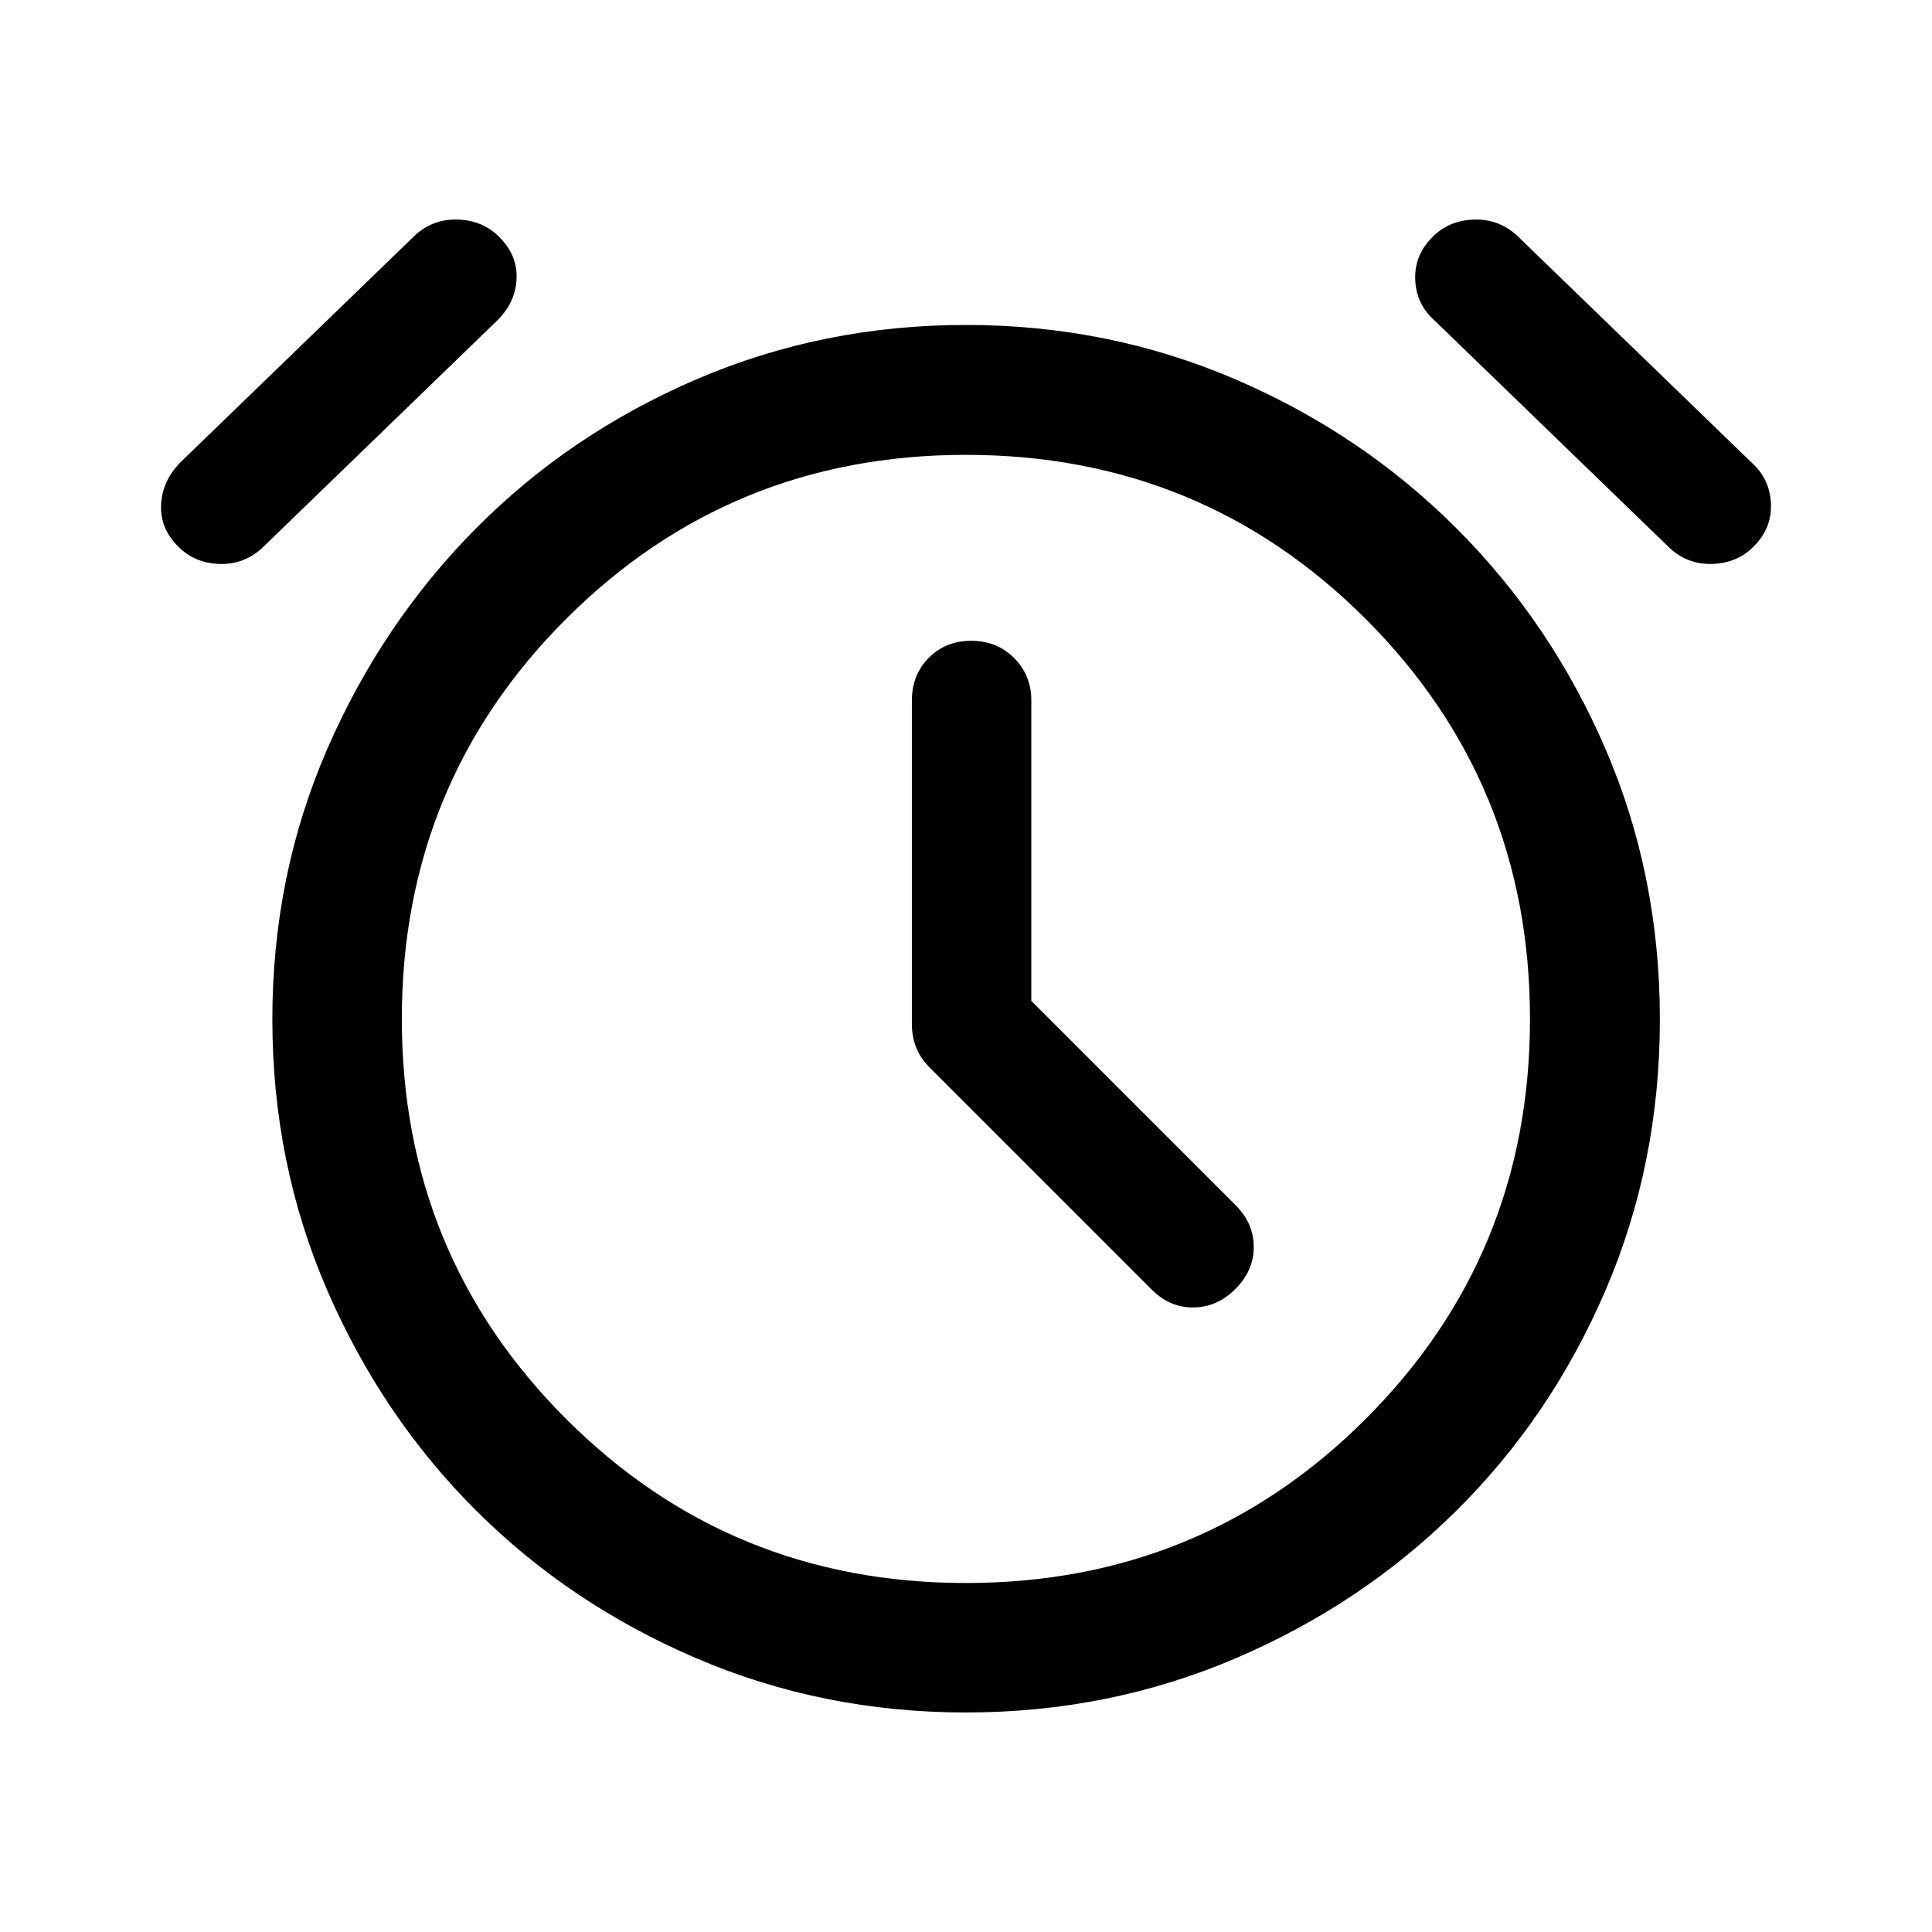
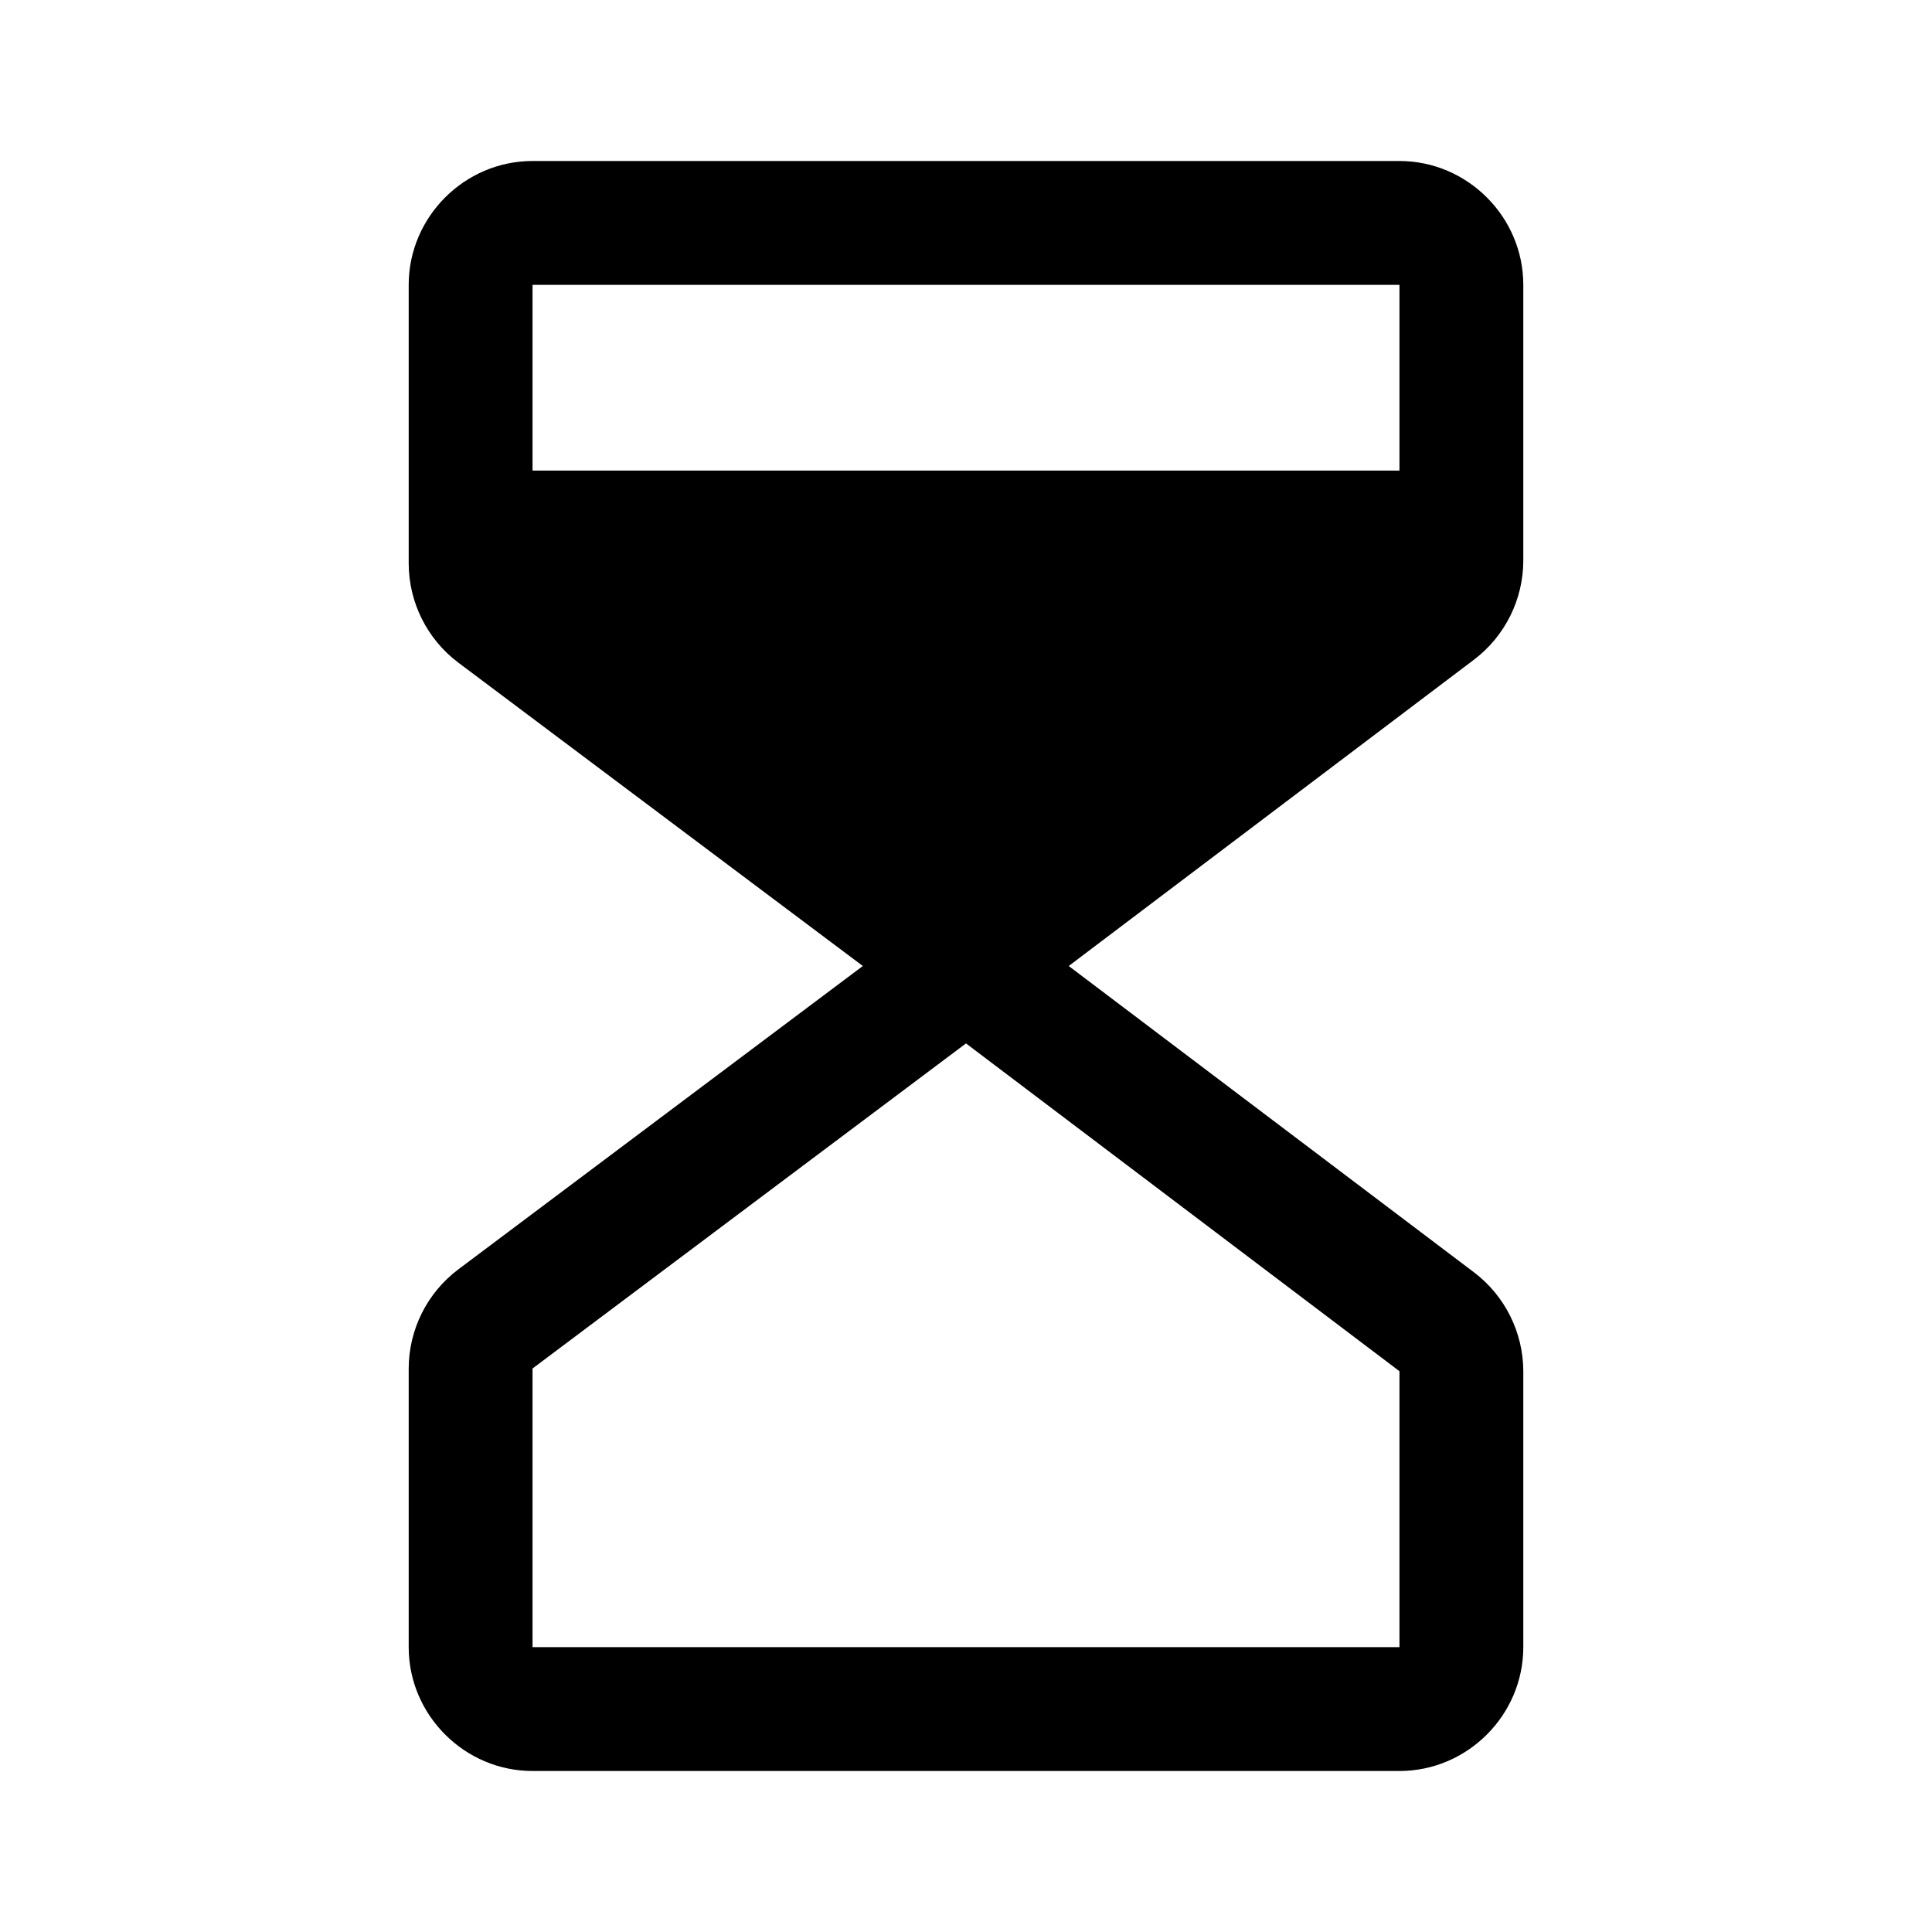
<svg xmlns="http://www.w3.org/2000/svg" width="100%" height="100%" viewBox="0 0 72 72" version="1.1" xml:space="preserve" style="fill-rule:evenodd;clip-rule:evenodd;stroke-linejoin:round;stroke-miterlimit:2;">
  <rect id="task_scheduled" x="0" y="-0" width="72" height="72" style="fill:none;" />
-   <path d="M38.434,37.301L38.434,26.106C38.434,25.48 38.221,24.953 37.795,24.524C37.369,24.095 36.836,23.881 36.196,23.881C35.557,23.881 35.028,24.093 34.61,24.517C34.192,24.941 33.983,25.472 33.983,26.11L33.983,38.168C33.983,38.48 34.038,38.775 34.149,39.053C34.261,39.331 34.446,39.594 34.705,39.842L42.908,48.045C43.359,48.504 43.881,48.731 44.474,48.725C45.067,48.72 45.587,48.491 46.035,48.04C46.494,47.589 46.723,47.065 46.723,46.471C46.723,45.876 46.494,45.353 46.035,44.902L38.434,37.301ZM35.996,63.819C32.446,63.819 29.1,63.146 25.957,61.802C22.814,60.457 20.075,58.62 17.74,56.291C15.405,53.962 13.556,51.226 12.194,48.083C10.832,44.94 10.15,41.577 10.15,37.992C10.15,34.407 10.832,31.049 12.194,27.917C13.556,24.785 15.405,22.042 17.74,19.69C20.075,17.337 22.814,15.485 25.957,14.135C29.1,12.785 32.446,12.11 35.996,12.11C39.546,12.11 42.893,12.785 46.036,14.135C49.179,15.485 51.927,17.337 54.279,19.69C56.632,22.042 58.484,24.785 59.834,27.917C61.184,31.049 61.859,34.407 61.859,37.992C61.859,41.577 61.184,44.94 59.834,48.083C58.484,51.226 56.632,53.964 54.279,56.295C51.926,58.628 49.178,60.464 46.036,61.806C42.893,63.148 39.546,63.819 35.996,63.819ZM6.636,20.363C6.184,19.912 5.973,19.393 6.003,18.806C6.032,18.218 6.27,17.695 6.717,17.236L15.489,8.748C15.937,8.348 16.467,8.16 17.079,8.183C17.692,8.207 18.199,8.421 18.599,8.825C19.058,9.276 19.275,9.796 19.251,10.385C19.228,10.974 18.987,11.494 18.528,11.946L9.757,20.434C9.305,20.845 8.773,21.039 8.16,21.016C7.548,20.992 7.04,20.775 6.636,20.363ZM65.357,20.363C64.953,20.775 64.444,20.992 63.832,21.016C63.219,21.039 62.687,20.845 62.236,20.434L53.464,11.946C53.006,11.541 52.765,11.033 52.741,10.42C52.717,9.808 52.935,9.276 53.393,8.825C53.794,8.421 54.3,8.207 54.913,8.183C55.526,8.16 56.059,8.352 56.514,8.759L65.292,17.253C65.739,17.659 65.975,18.167 65.998,18.777C66.022,19.387 65.808,19.916 65.357,20.363ZM35.996,58.994C41.852,58.994 46.82,56.955 50.899,52.876C54.978,48.796 57.018,43.829 57.018,37.973C57.018,32.117 54.978,27.149 50.899,23.07C46.82,18.991 41.852,16.951 35.996,16.951C30.14,16.951 25.173,18.991 21.093,23.07C17.014,27.149 14.975,32.117 14.975,37.973C14.975,43.829 17.014,48.796 21.093,52.876C25.173,56.955 30.14,58.994 35.996,58.994Z" style="fill-rule:nonzero;" />
+   <path d="M56.769,20.896L56.769,10.615C56.769,8.083 54.686,6 52.154,6L19.846,6C17.314,6 15.231,8.083 15.231,10.615L15.231,21C15.234,22.451 15.918,23.819 17.077,24.692L32.155,36L17.077,47.308C15.918,48.181 15.234,49.549 15.231,51L15.231,61.385C15.231,63.917 17.314,66 19.846,66L52.154,66C54.686,66 56.769,63.917 56.769,61.385L56.769,51.104C56.766,49.659 56.088,48.295 54.937,47.42L39.828,36L54.937,24.58C56.088,23.705 56.766,22.341 56.769,20.896ZM52.154,10.615L52.154,17.538L19.846,17.538L19.846,10.615L52.154,10.615ZM52.154,61.385L19.846,61.385L19.846,51L36,38.885L52.154,51.101L52.154,61.385Z" style="fill-rule:nonzero;" />
</svg>
